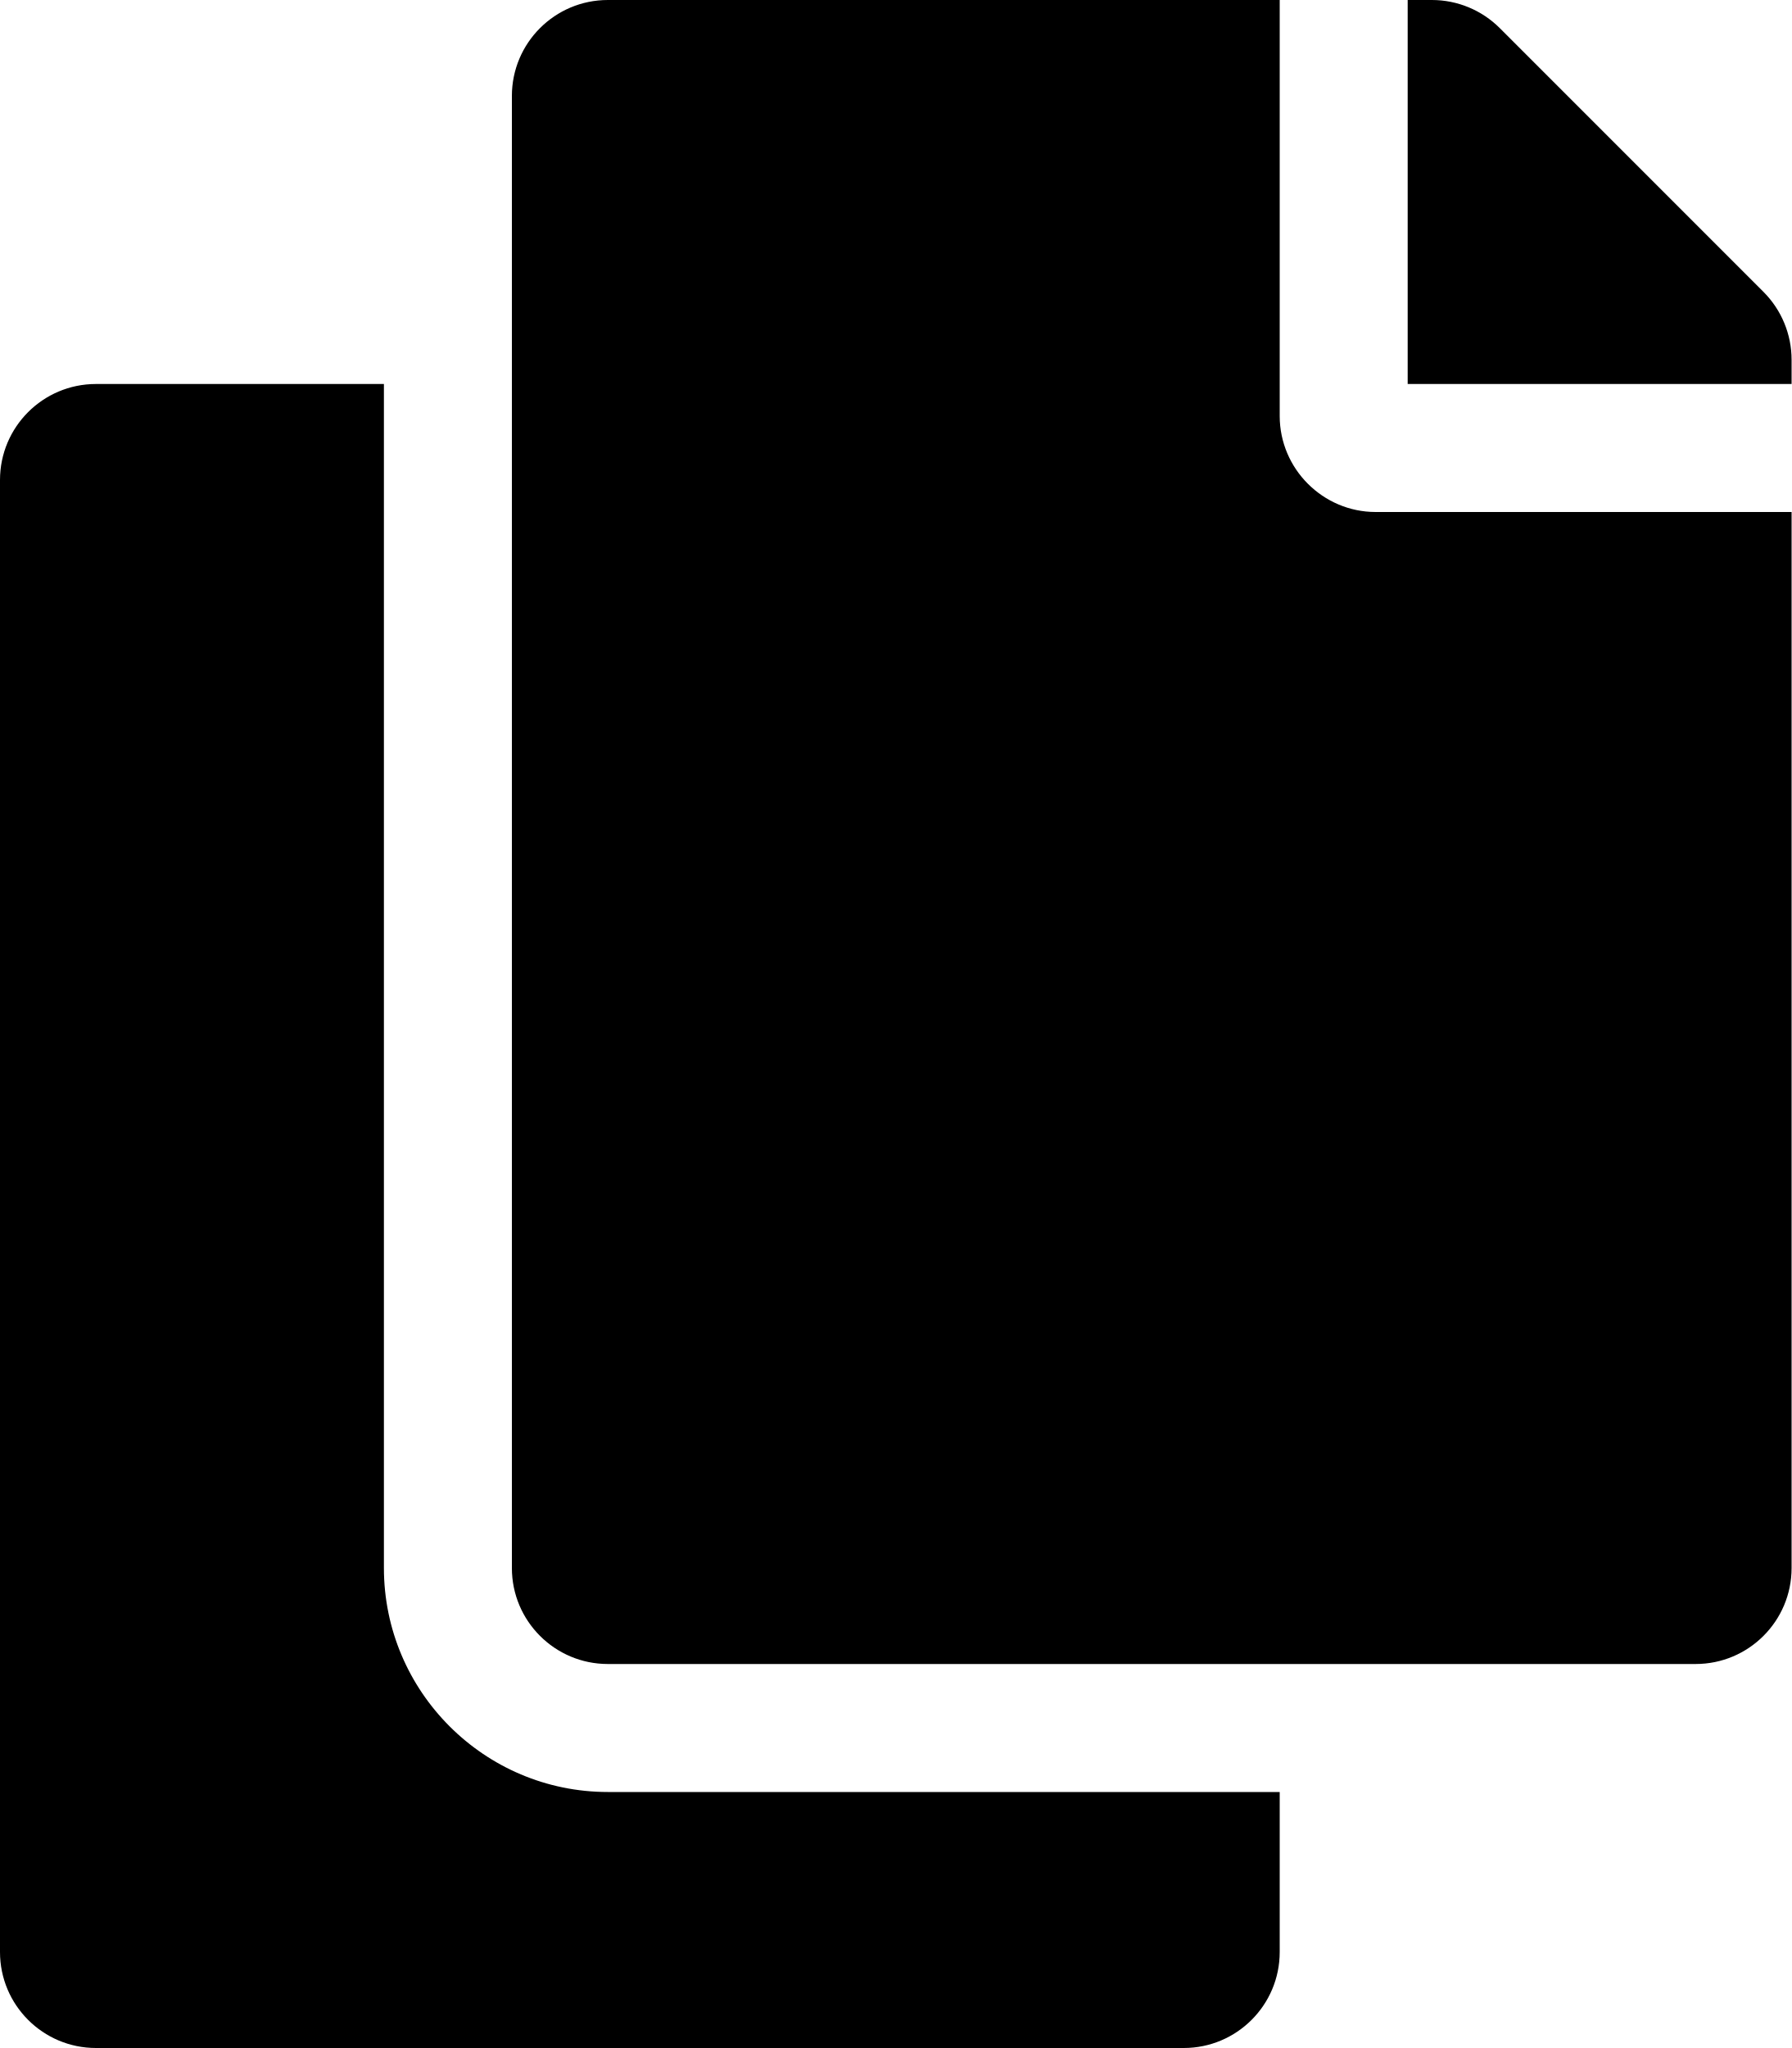
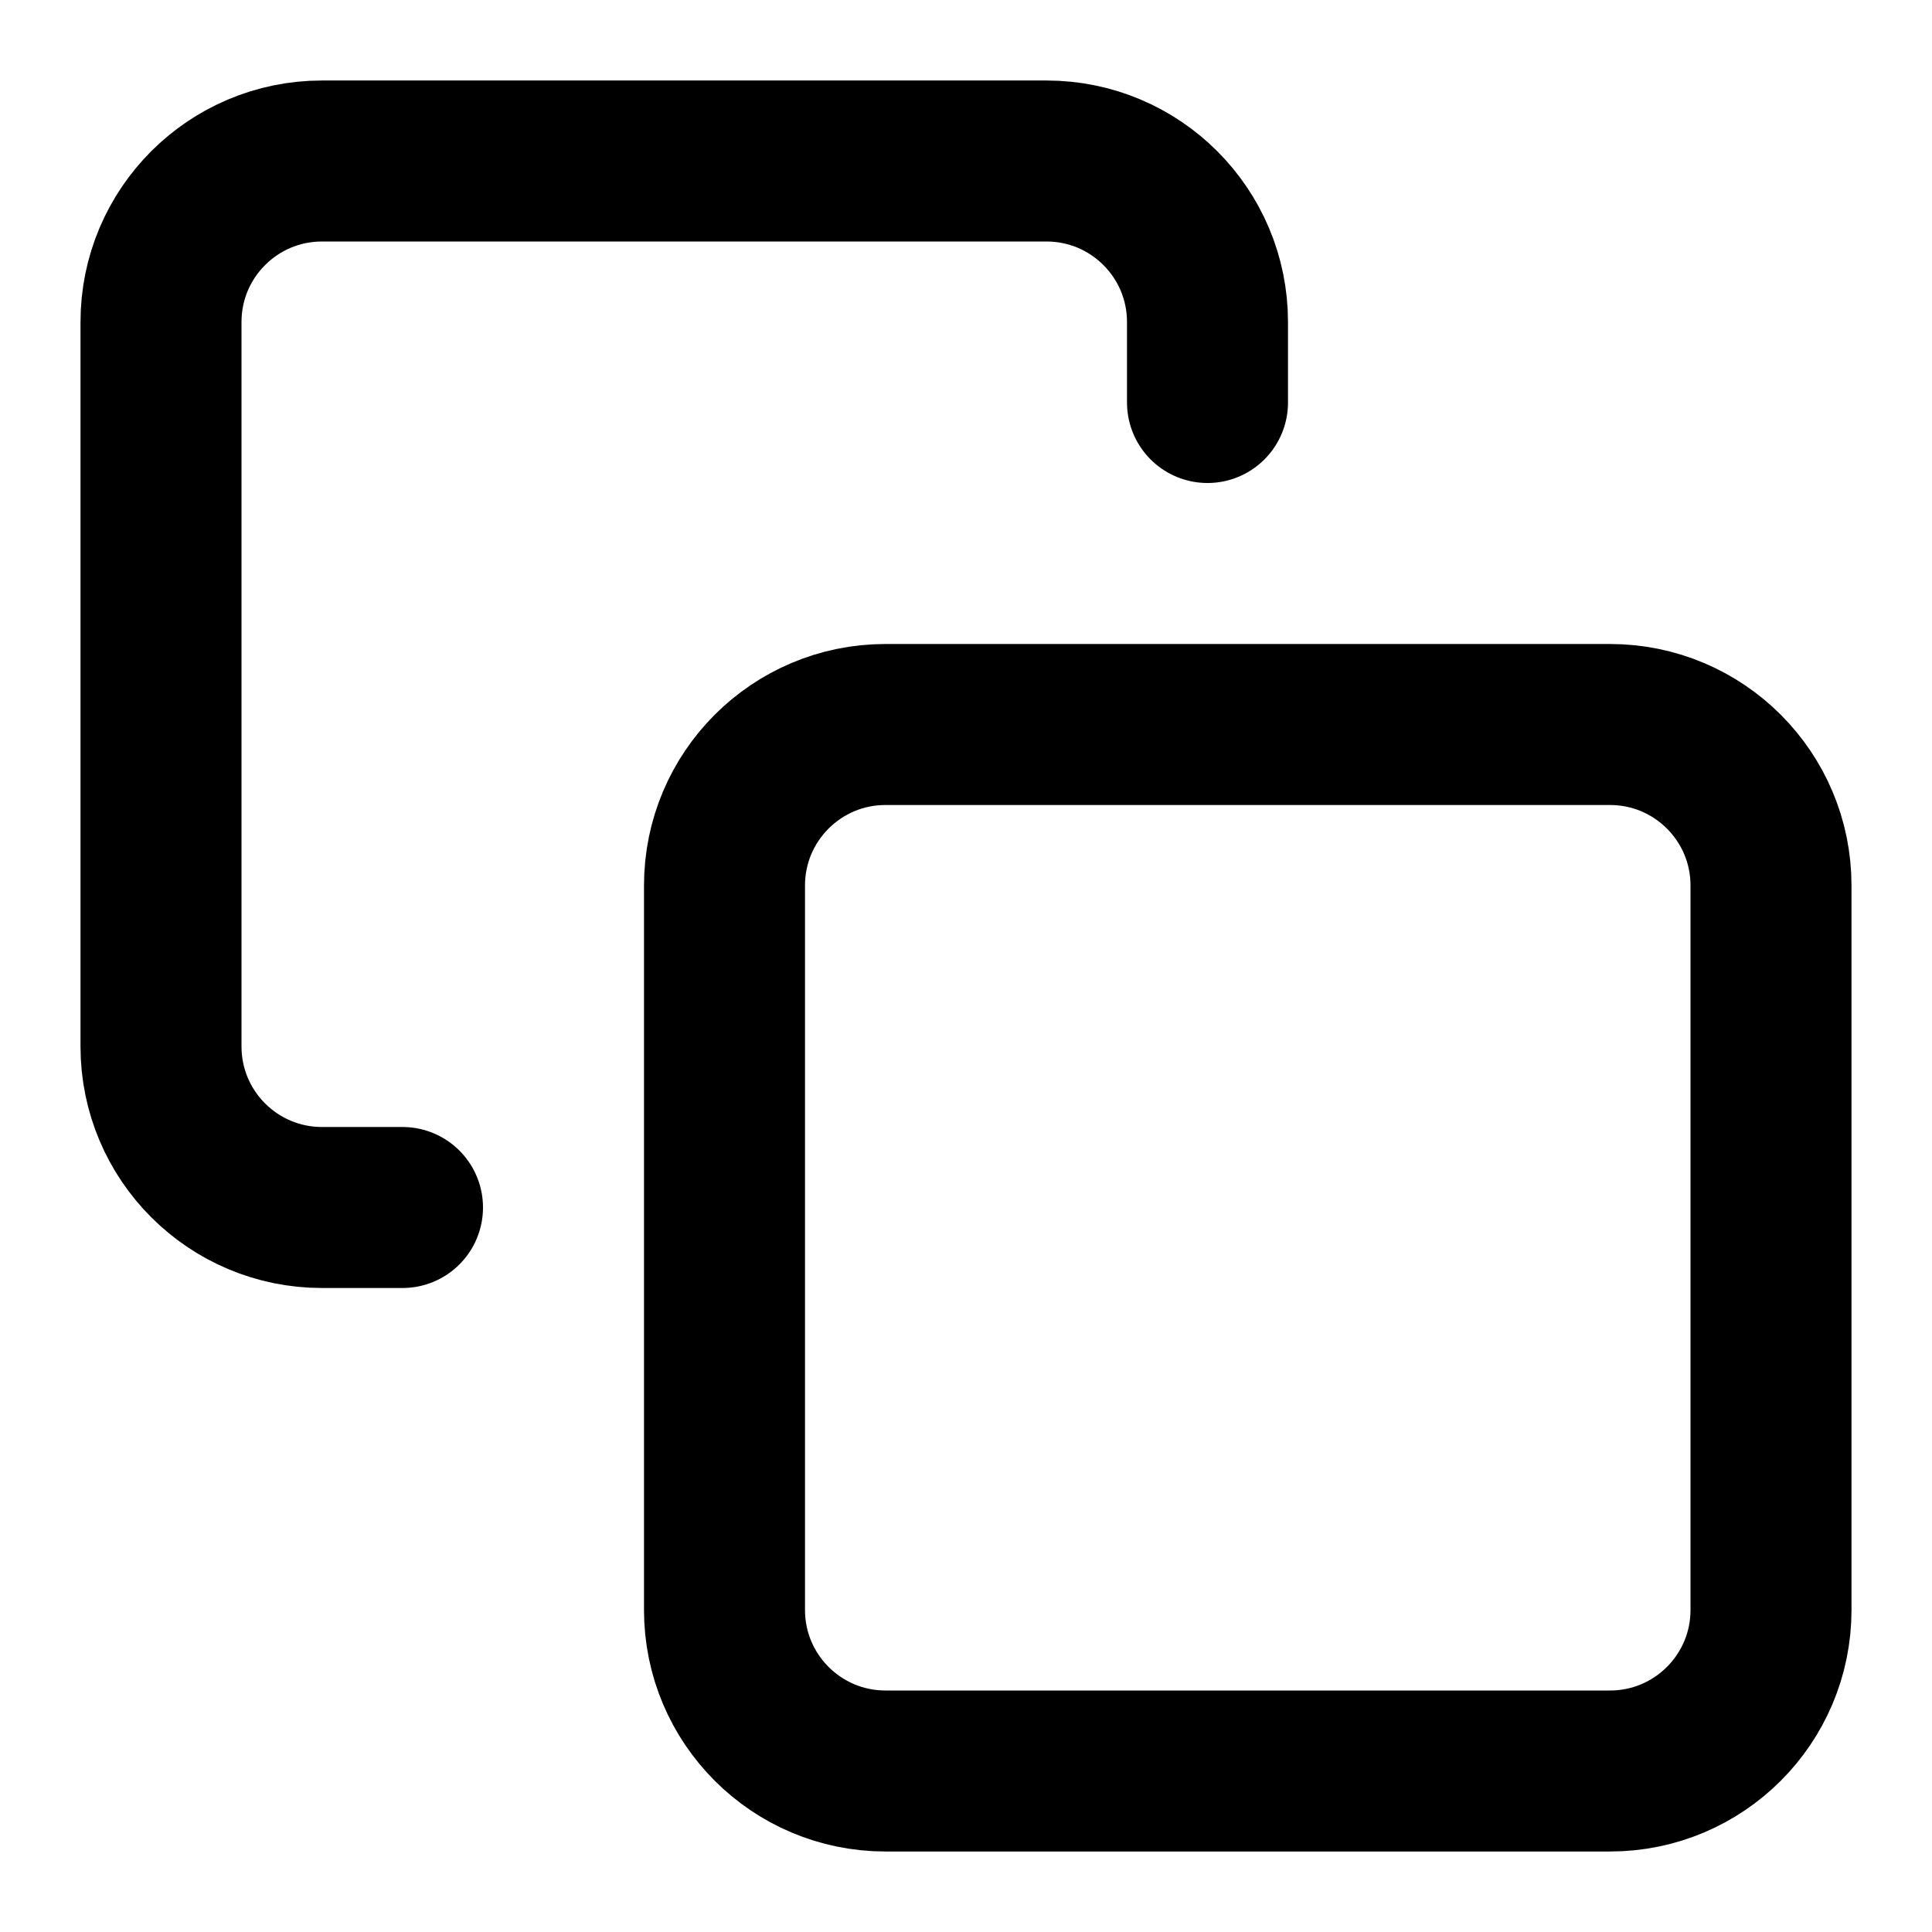
- <svg xmlns="http://www.w3.org/2000/svg" viewBox="0 0 448 512">
-   <path d="M320 448v40c0 13.255-10.745 24-24 24H24c-13.255 0-24-10.745-24-24V120c0-13.255 10.745-24 24-24h72v296c0 30.879 25.121 56 56 56h168zm0-344V0H152c-13.255 0-24 10.745-24 24v368c0 13.255 10.745 24 24 24h272c13.255 0 24-10.745 24-24V128H344c-13.2 0-24-10.8-24-24zm120.971-31.029L375.029 7.029A24 24 0 0 0 358.059 0H352v96h96v-6.059a24 24 0 0 0-7.029-16.97z" />
+ <svg xmlns="http://www.w3.org/2000/svg" width="24" height="24" viewBox="0 0 24 24" fill="none" stroke="currentColor" stroke-width="2" stroke-linecap="round" stroke-linejoin="round" class="feather feather-copy">
+   <rect x="9" y="9" width="13" height="13" rx="2" ry="2" />
+   <path d="M5 15H4a2 2 0 0 1-2-2V4a2 2 0 0 1 2-2h9a2 2 0 0 1 2 2v1" />
</svg>
